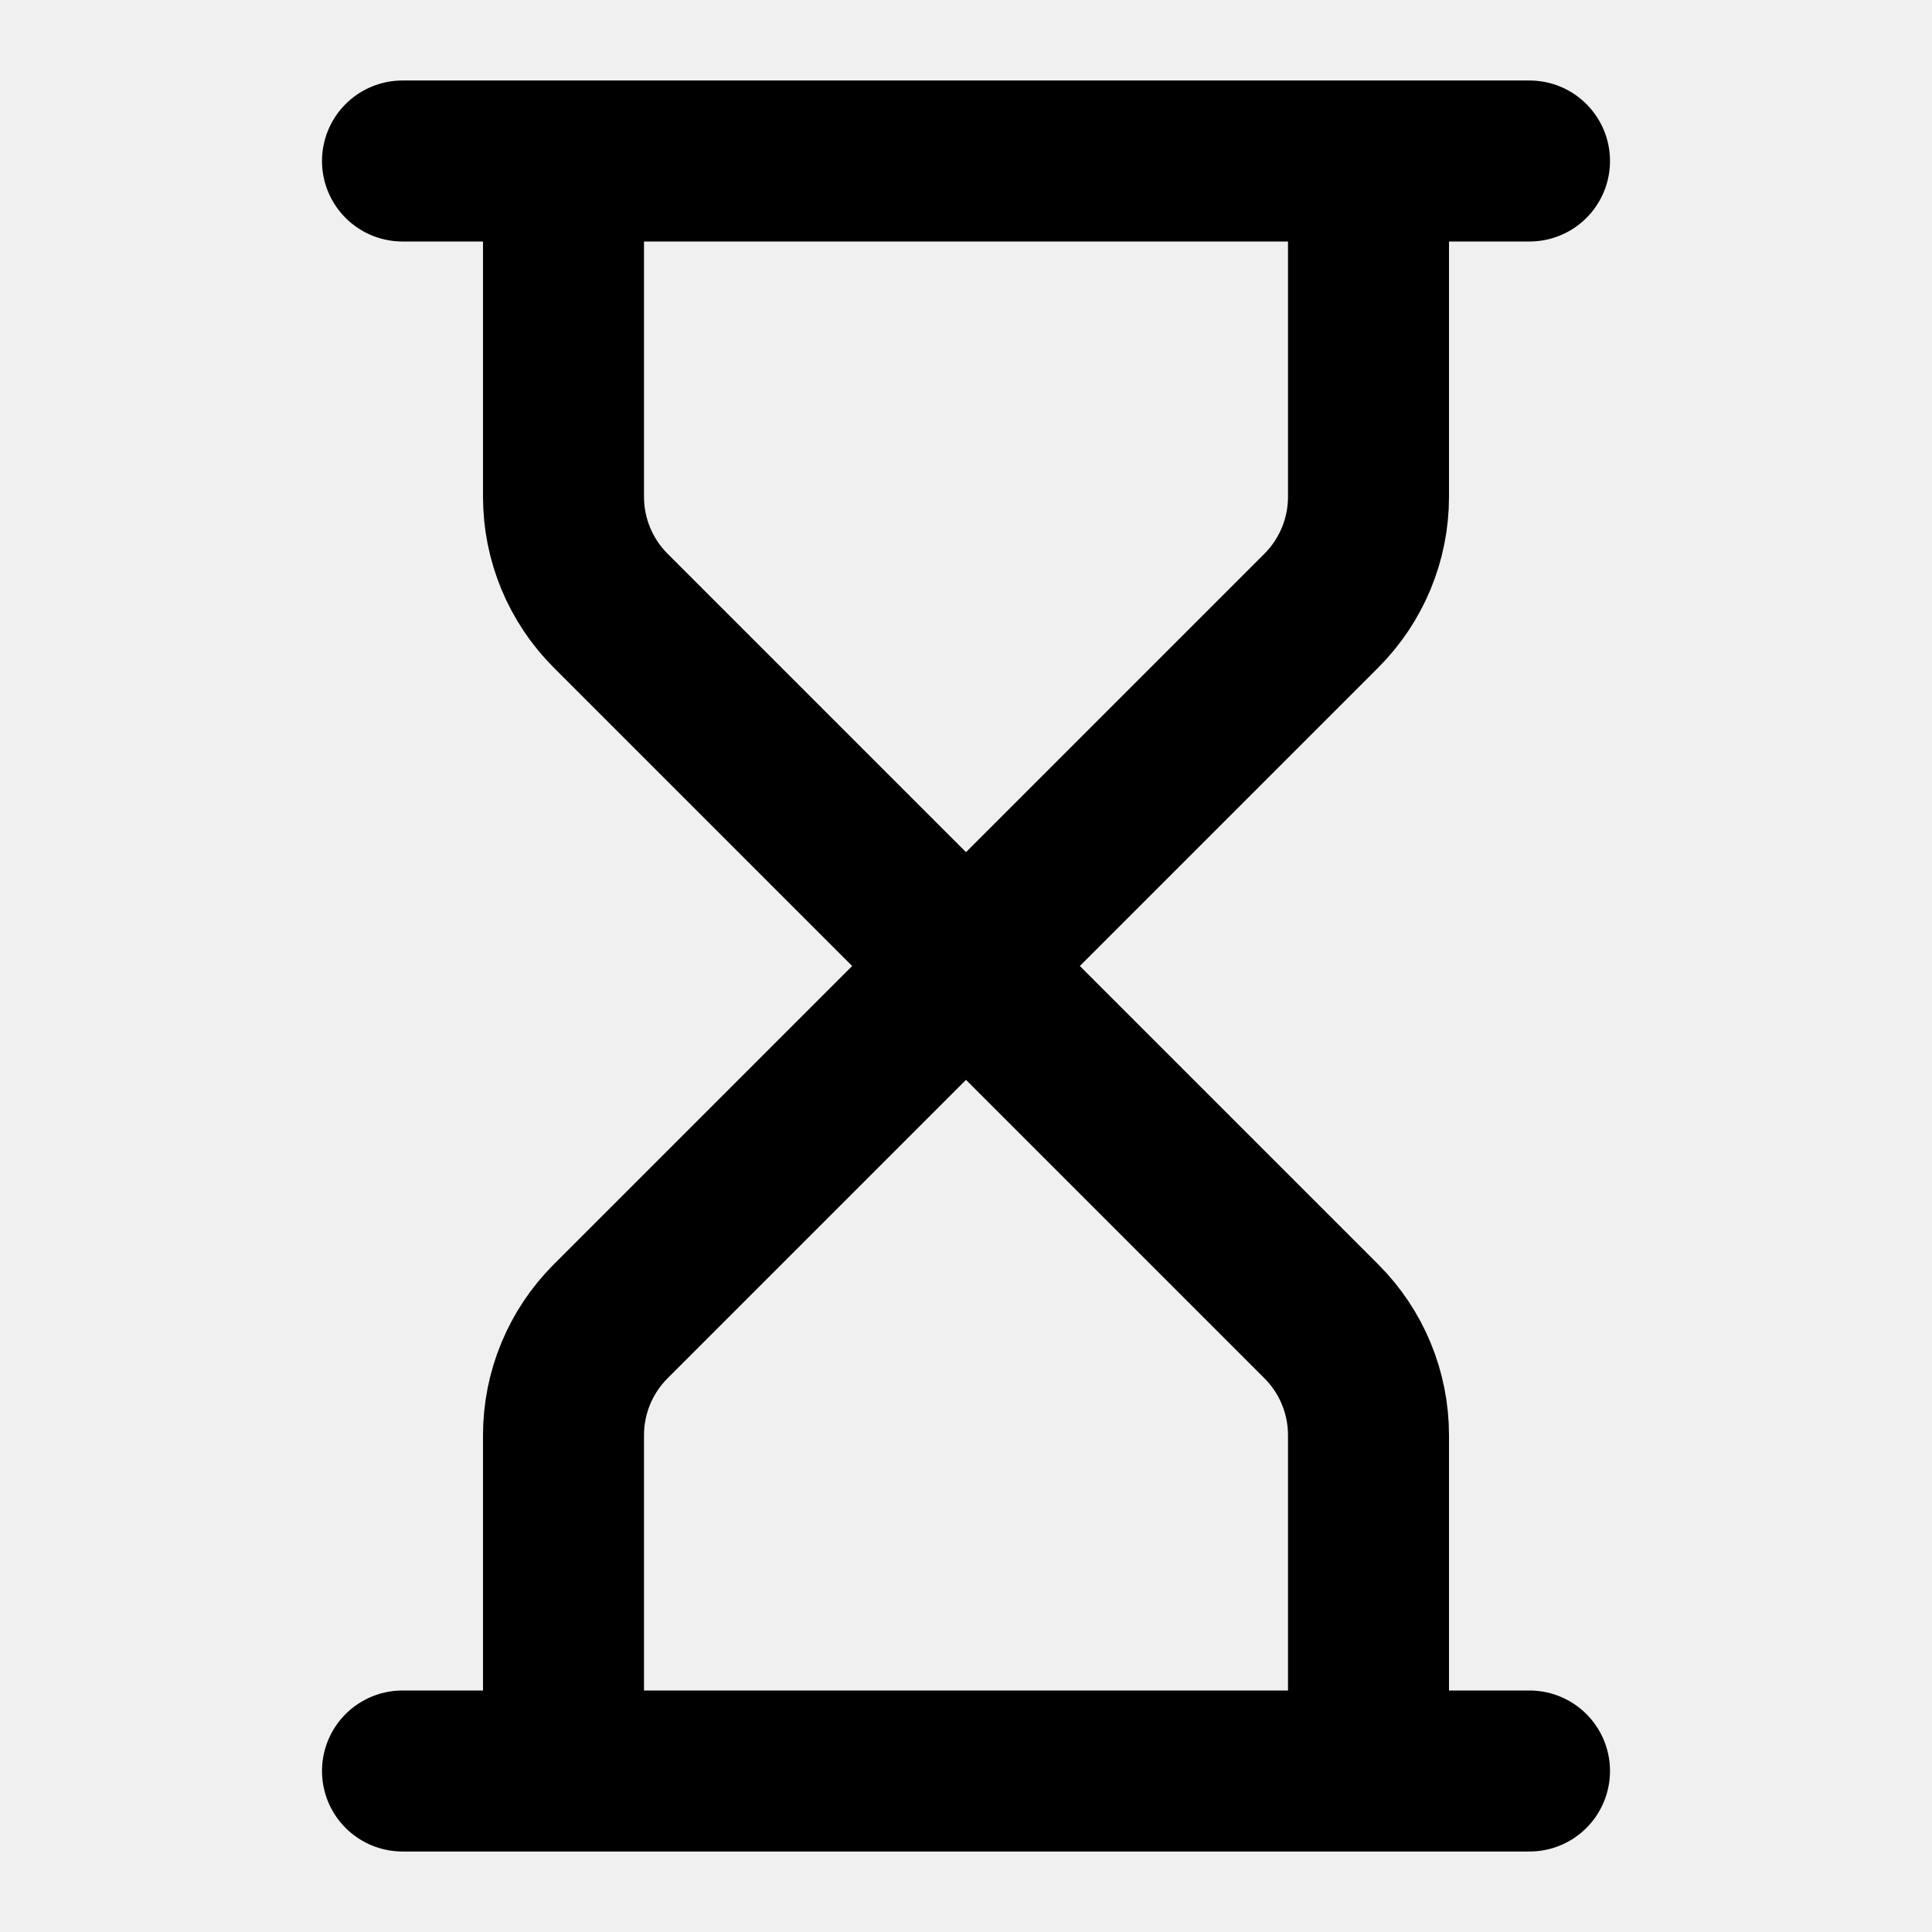
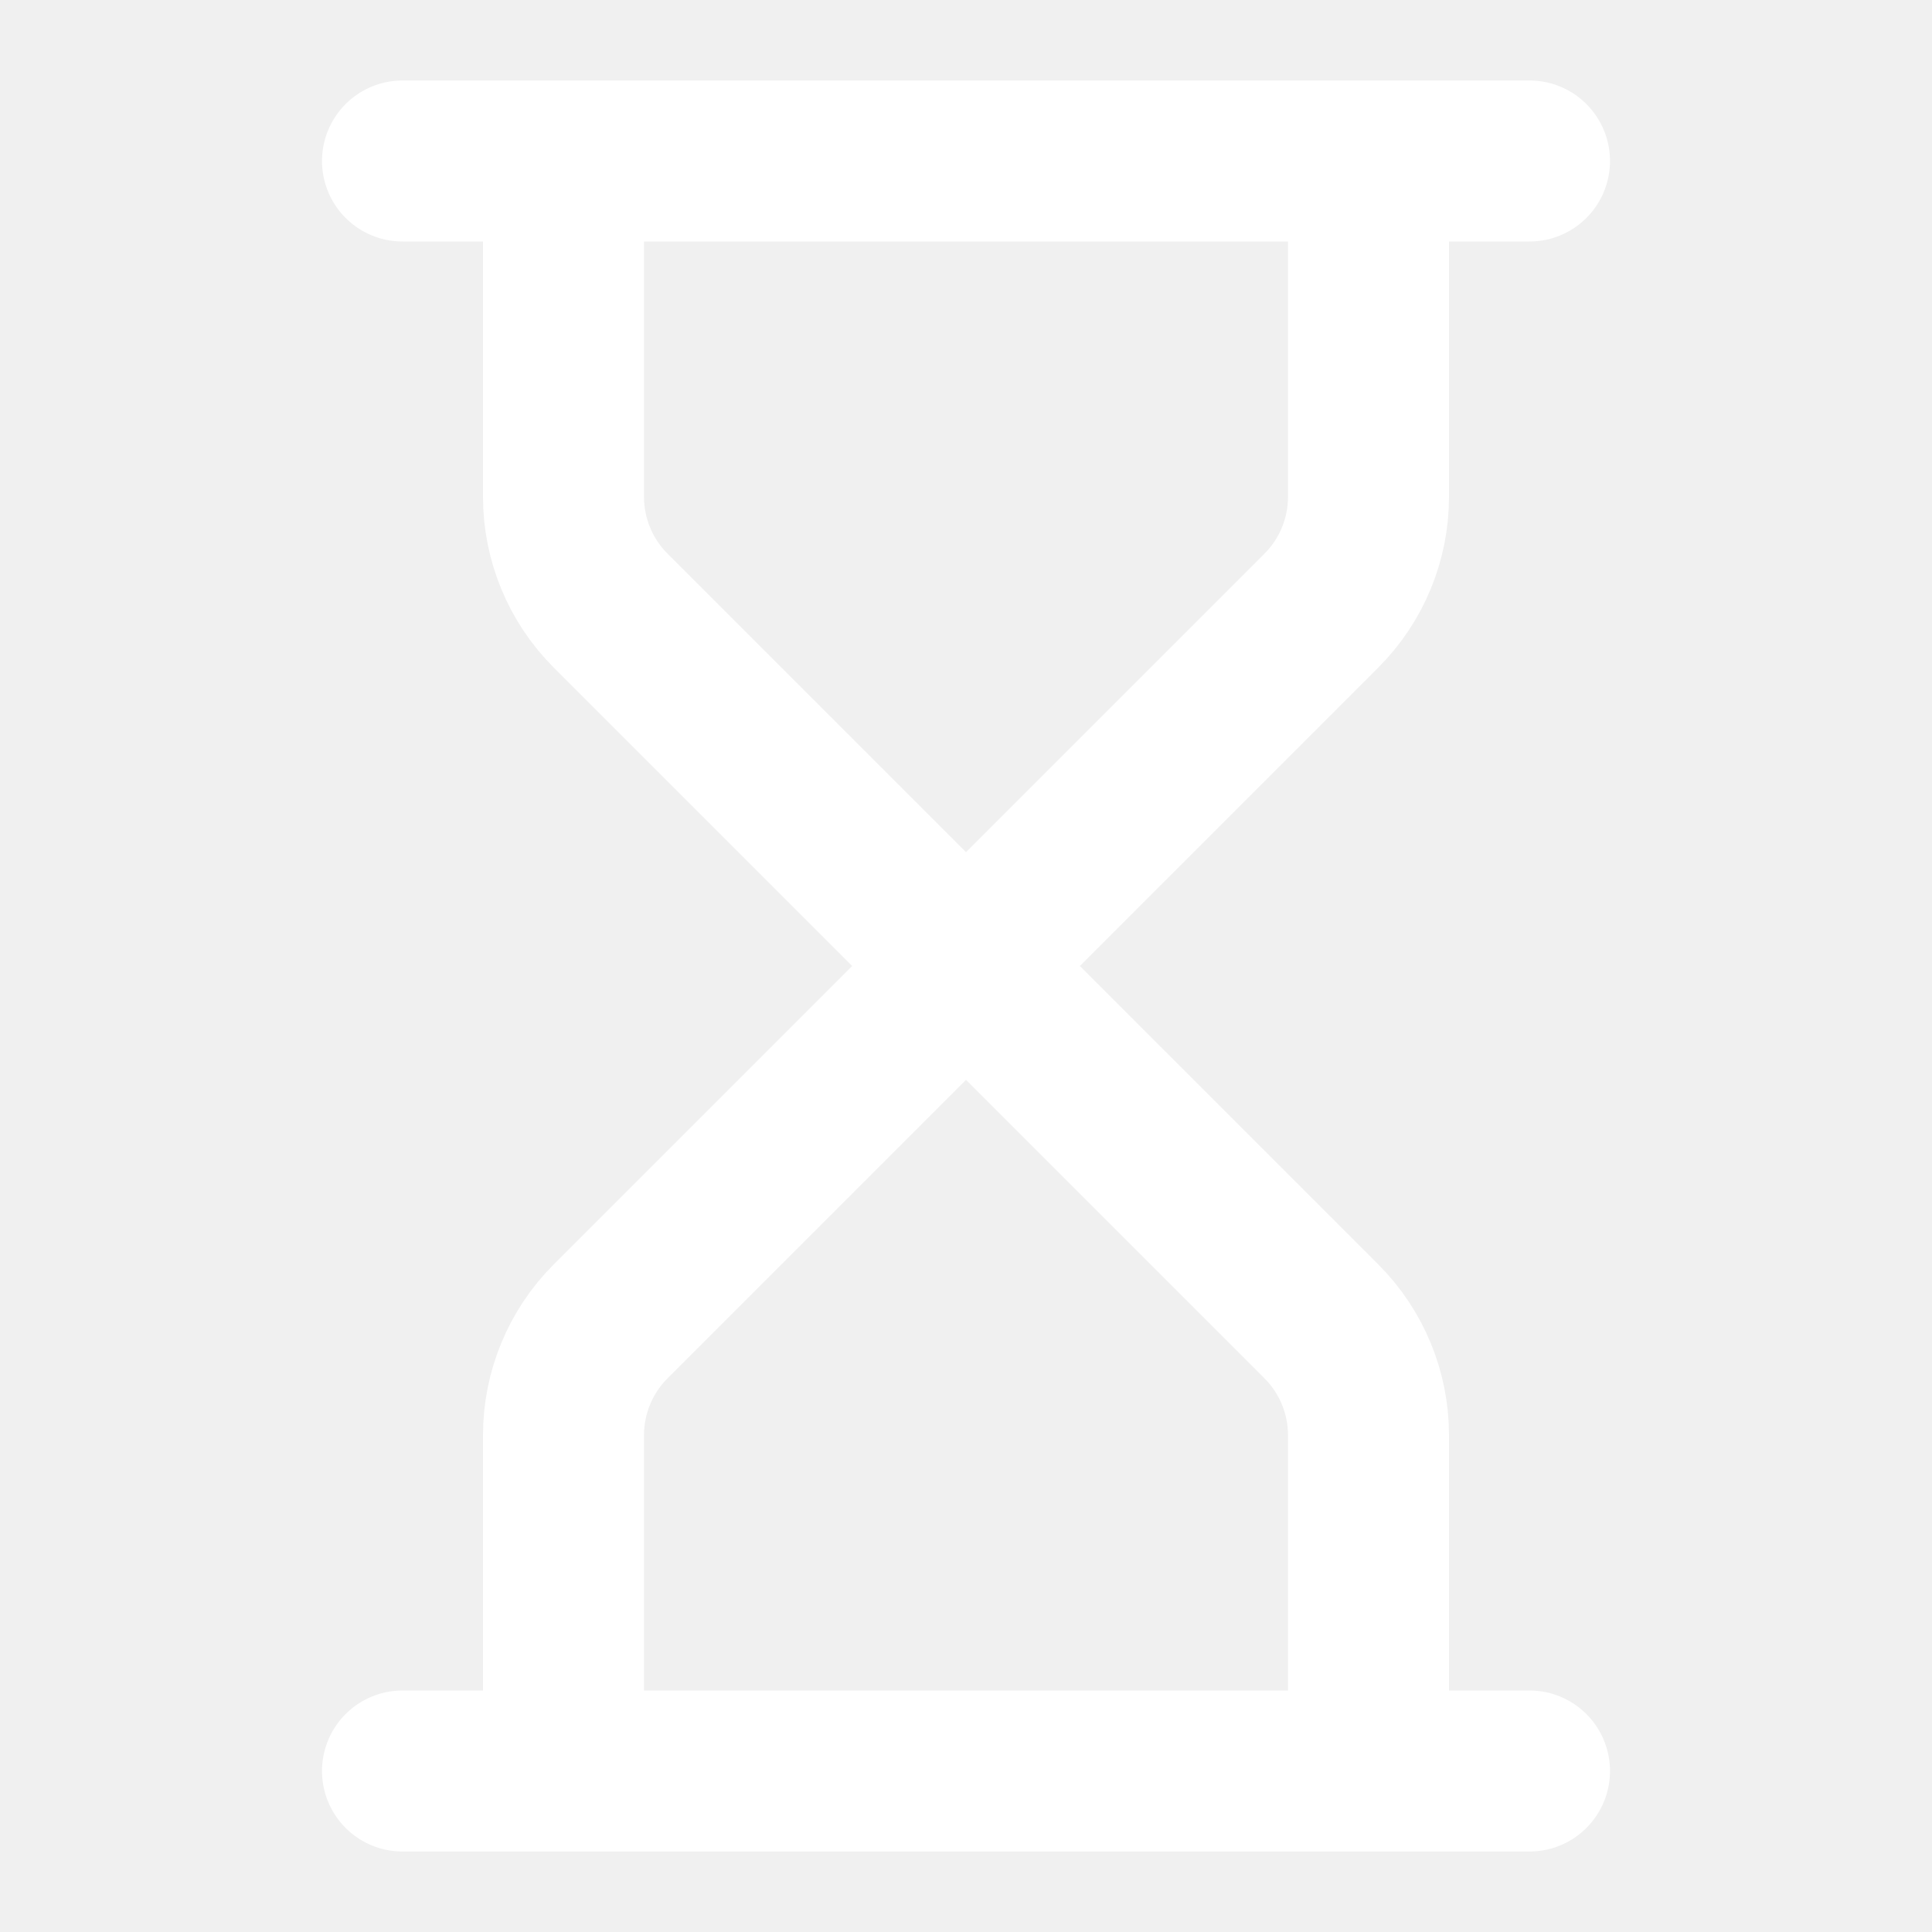
- <svg xmlns="http://www.w3.org/2000/svg" viewBox="0 0 24 24" fill="none" stroke="currentColor" stroke-width="2" stroke-linecap="round" stroke-linejoin="round">
+ <svg xmlns="http://www.w3.org/2000/svg" viewBox="0 0 24 24" fill="none" stroke="white" stroke-width="2" stroke-linecap="round" stroke-linejoin="round">
  <path d="M5 22h14M5 2h14M17 22v-4.172a2 2 0 0 0-.586-1.414L12 12l-4.414 4.414A2 2 0 0 0 7 17.828V22M17 2v4.172a2 2 0 0 1-.586 1.414L12 12l-4.414-4.414A2 2 0 0 1 7 6.172V2" />
</svg>
